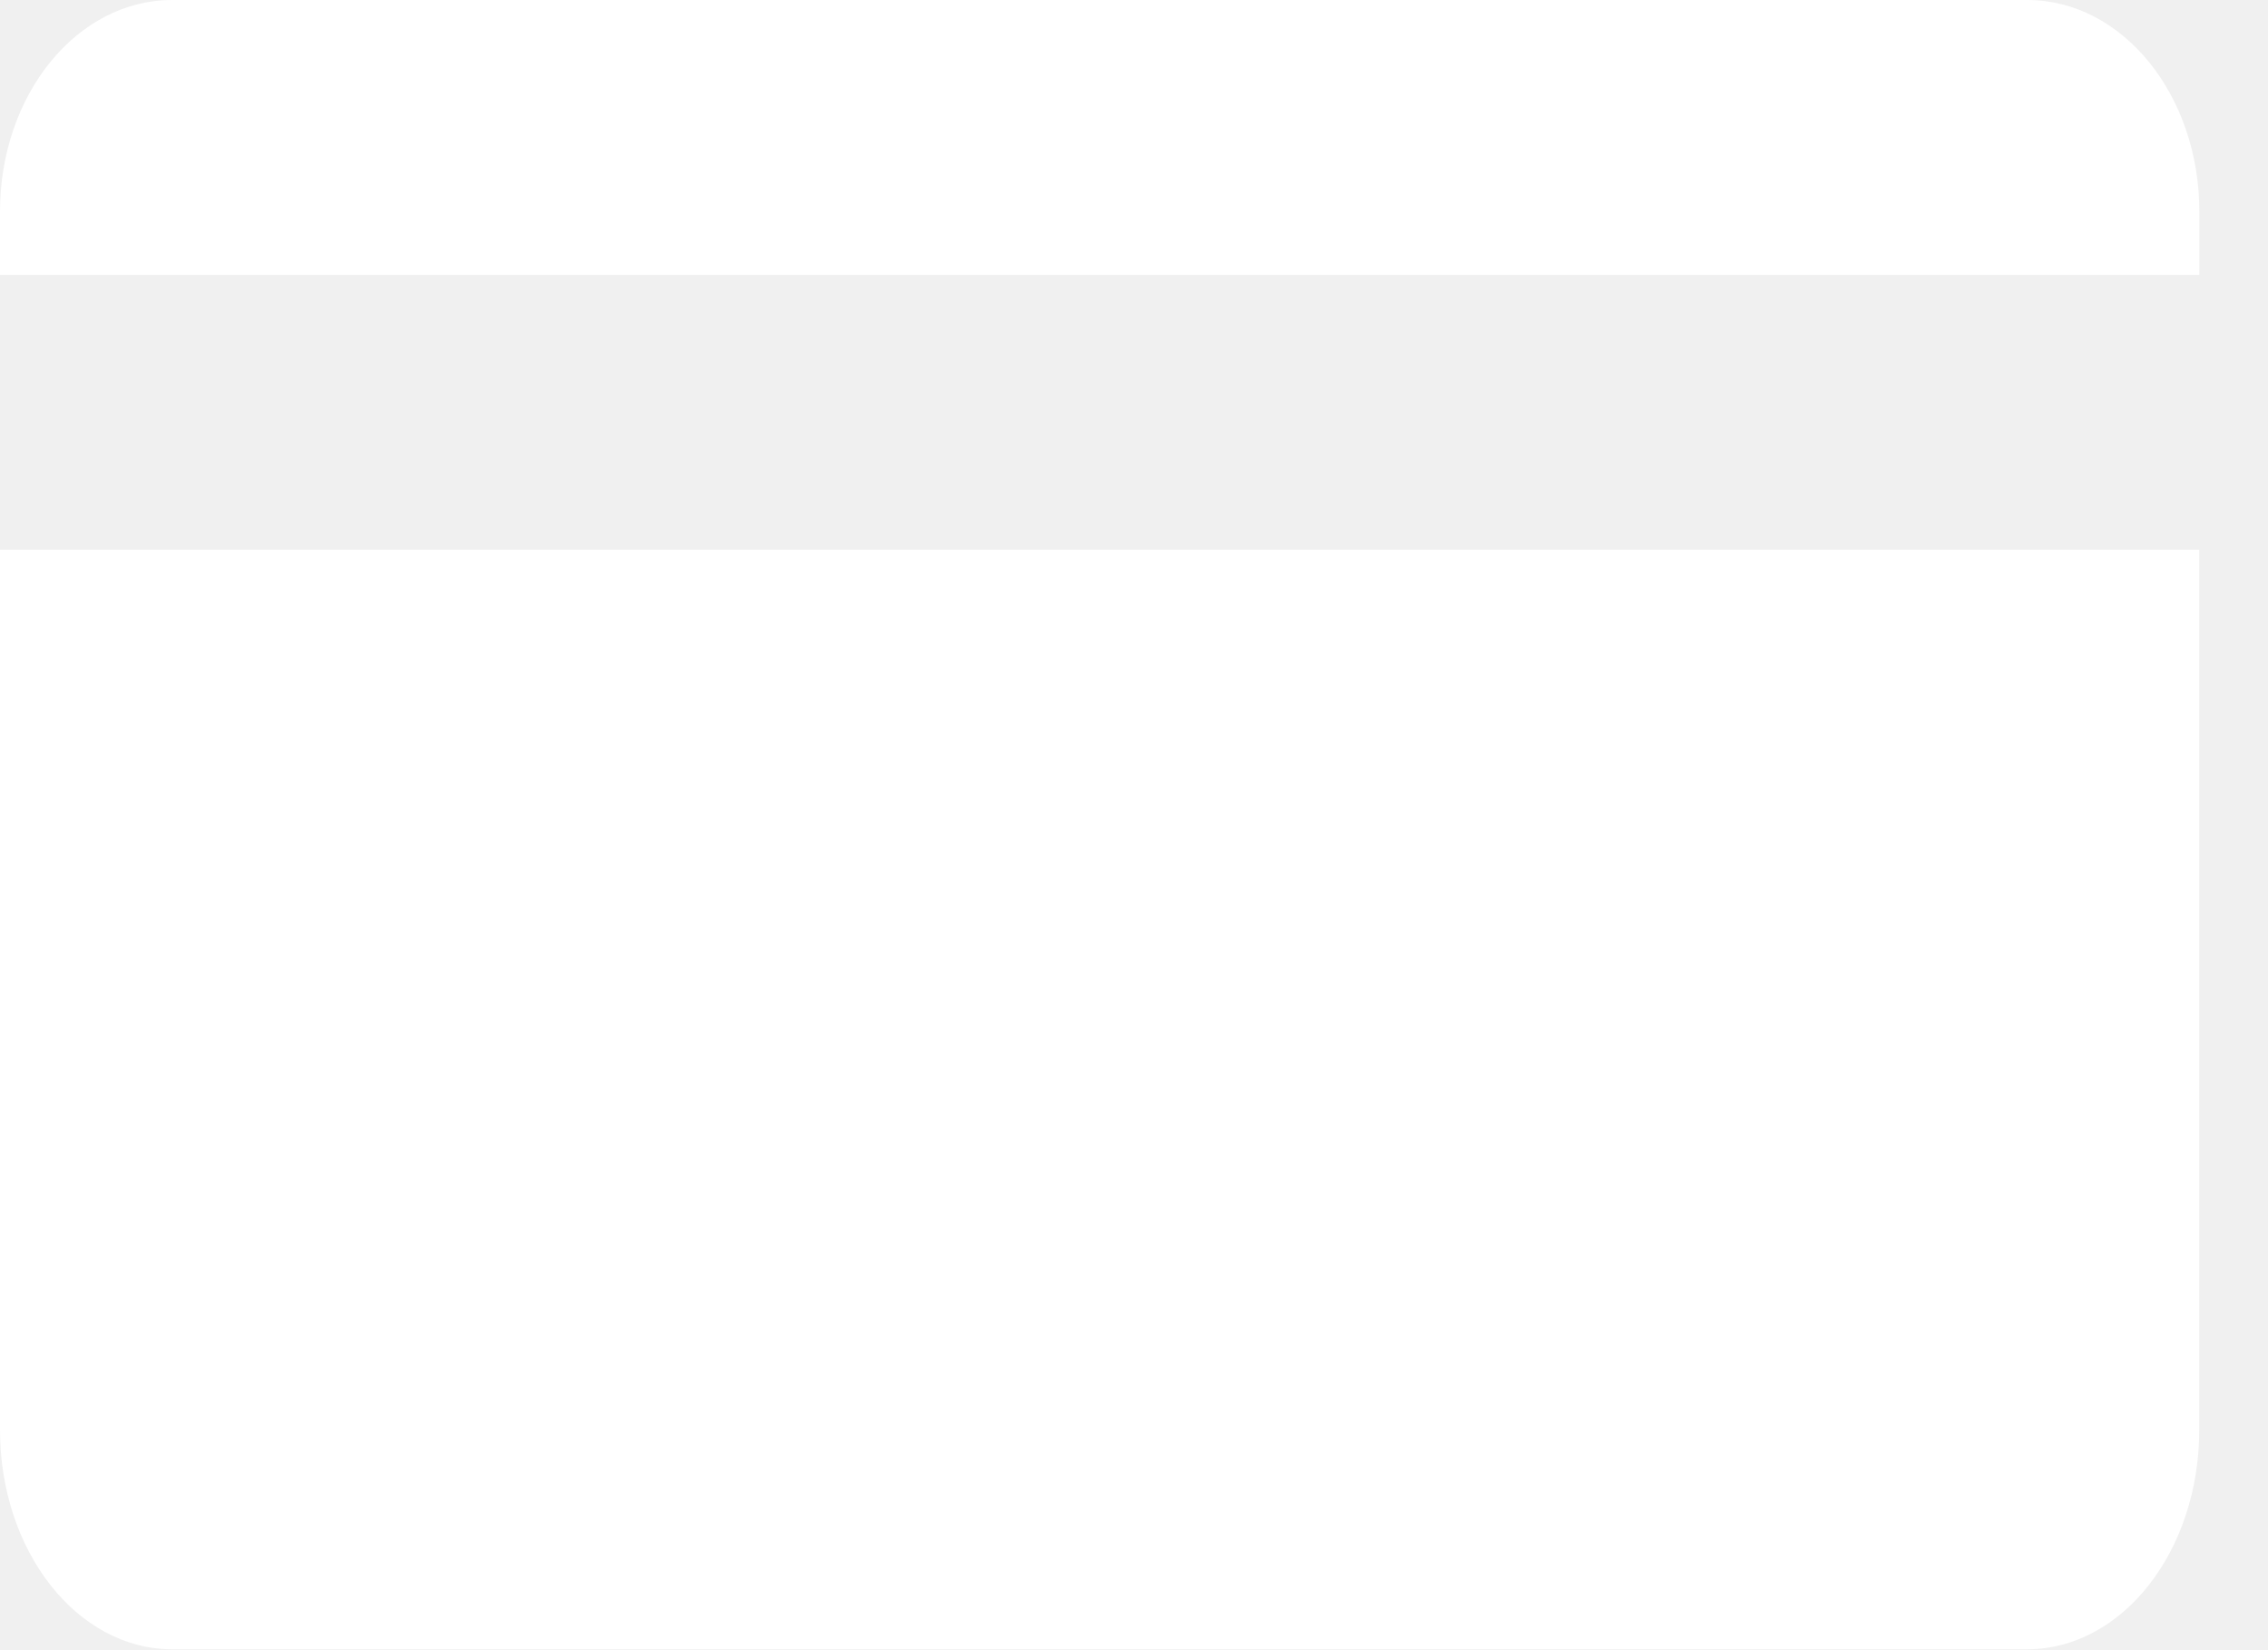
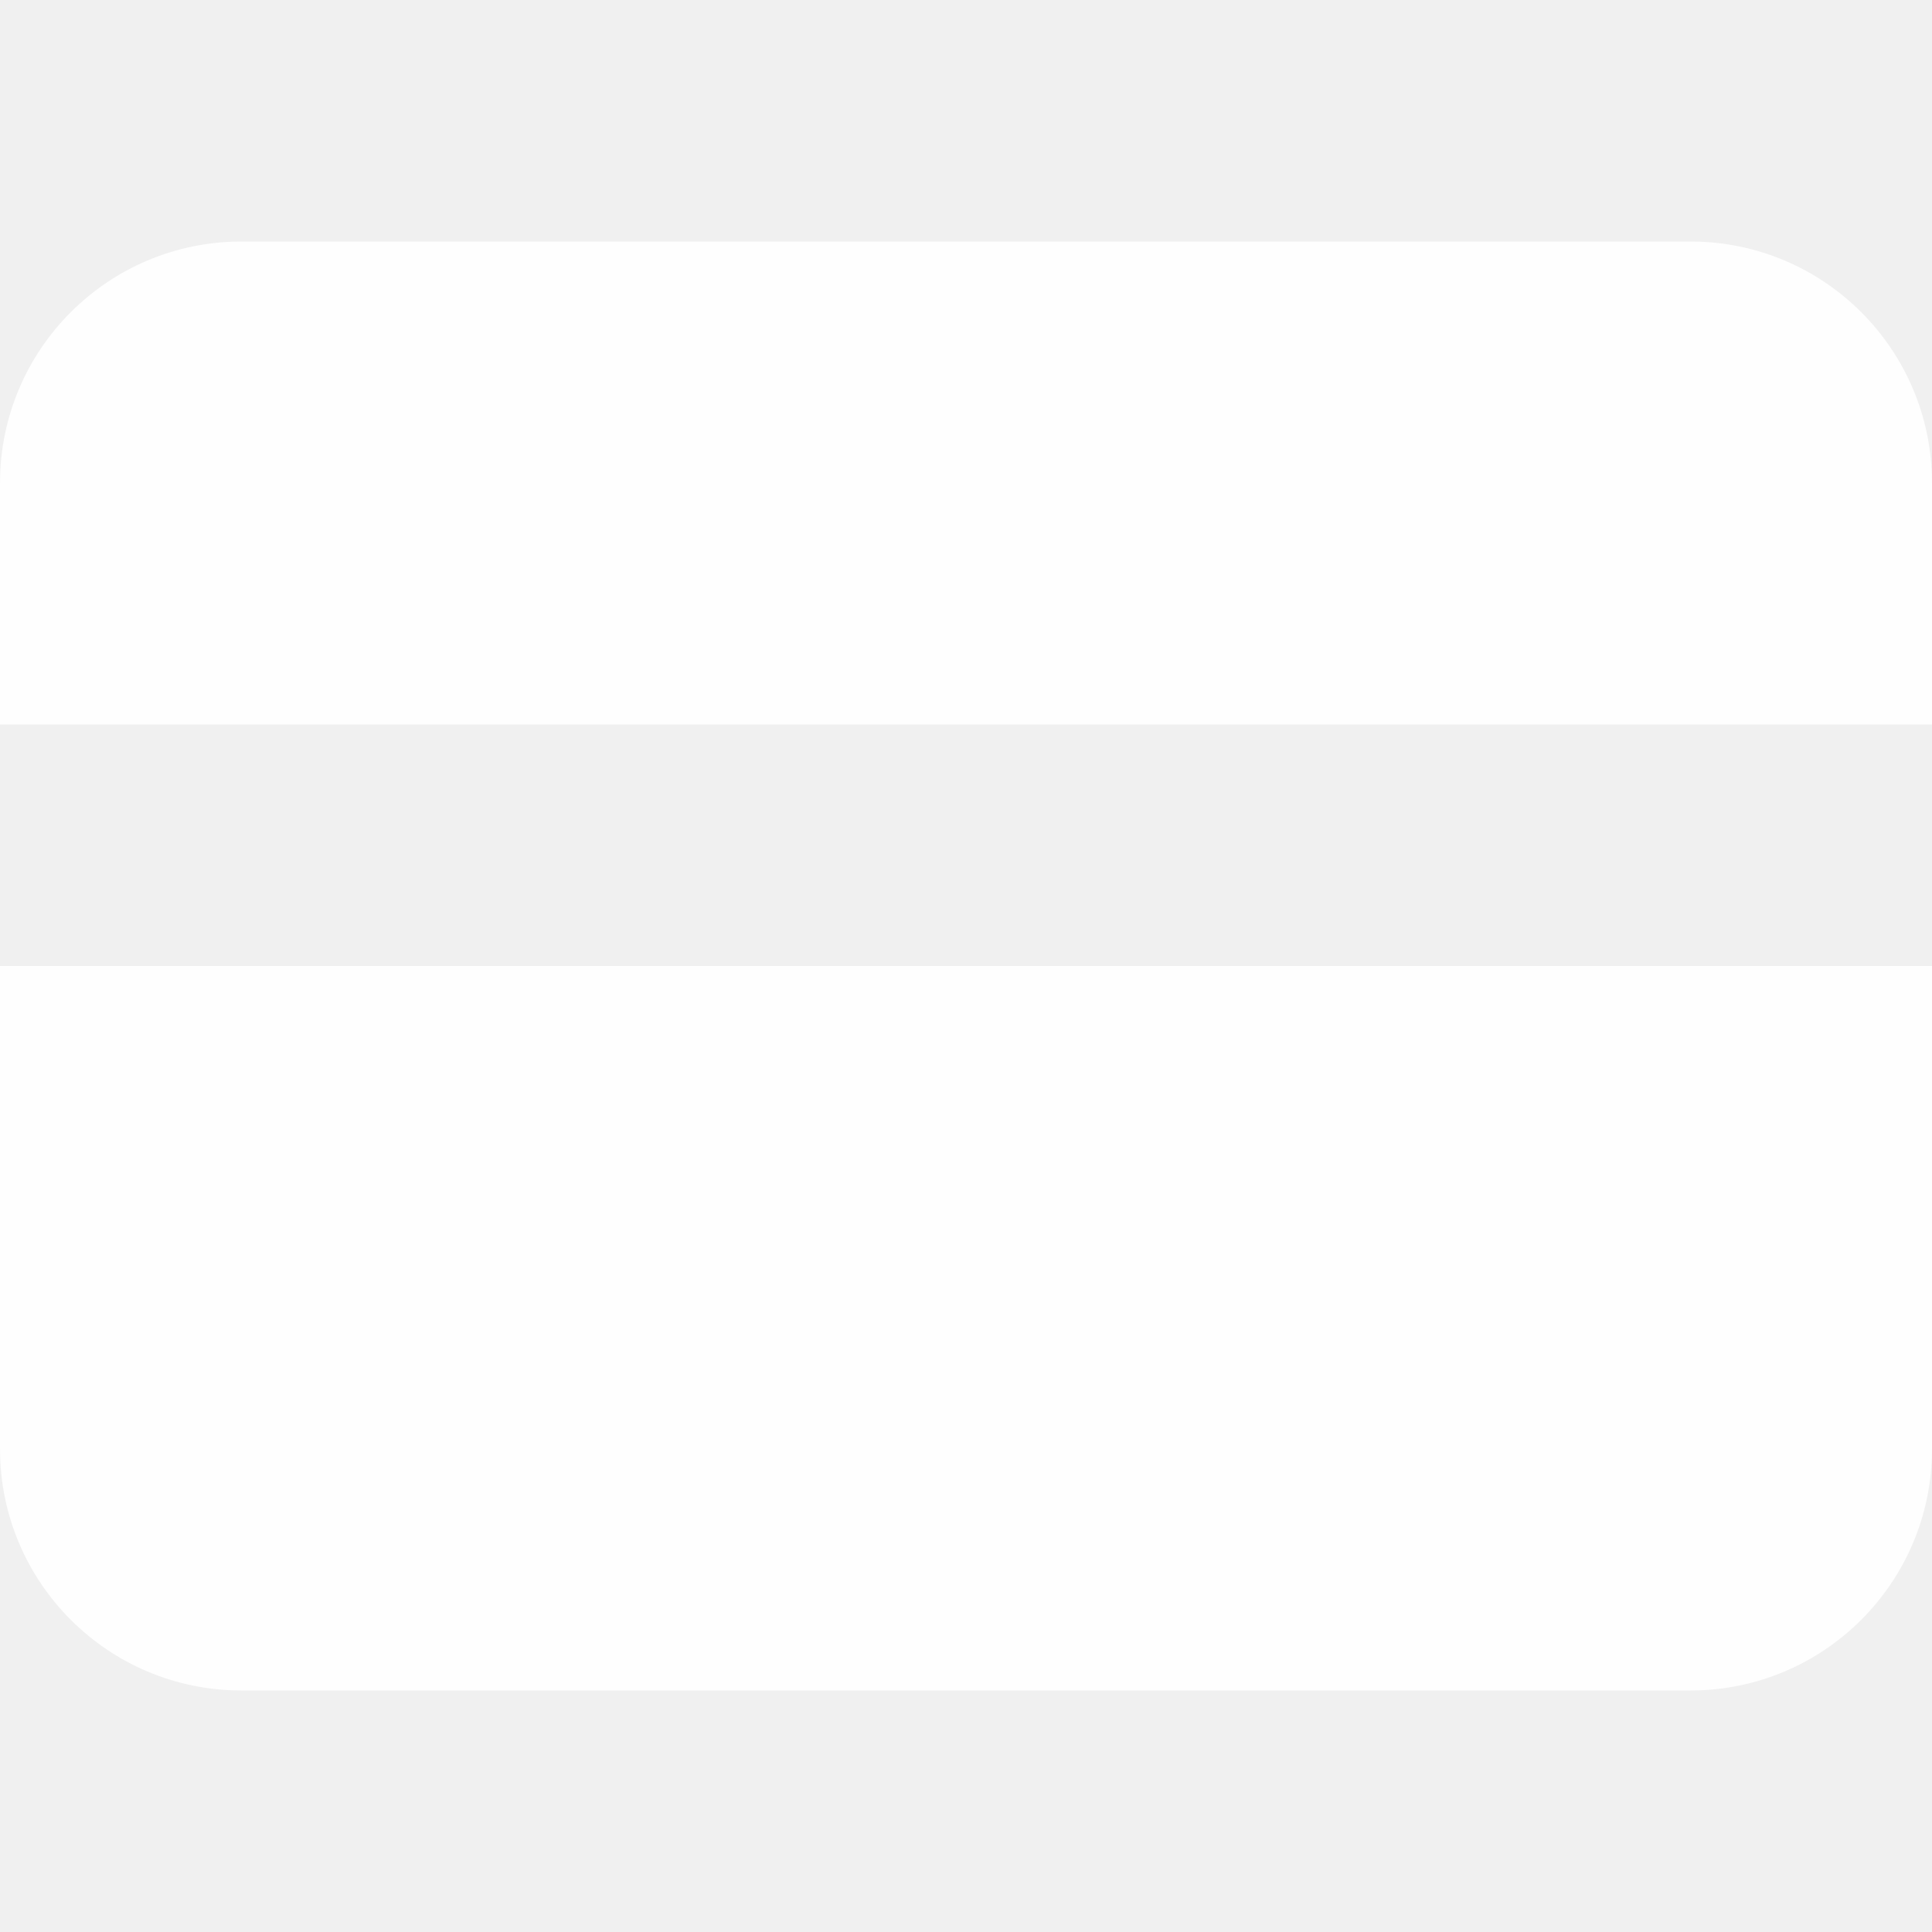
- <svg xmlns="http://www.w3.org/2000/svg" viewBox="0 0 22 16">
-   <path fill="#FFF" fill-rule="nonzero" d="M0 13.872V5.333h21.333v8.539c0 1.176-.747 2.128-1.67 2.128H1.67C.747 16 0 15.047 0 13.872zM19.664 0c.922 0 1.67.918 1.67 2.053v.614H0v-.614C0 .918.747 0 1.67 0h17.994z" />
+ <svg xmlns="http://www.w3.org/2000/svg" width="16" height="16" viewBox="0 0 16 16" fill="none">
+   <g opacity="0.9">
+     <path d="M16 12C16 13.105 15.105 14 14 14H2C0.895 14 0 13.105 0 12V8H16V12ZM14 2C15.105 2 16 2.895 16 4V6H0V4C0 2.895 0.895 2 2 2H14Z" fill="white" />
+   </g>
</svg>
